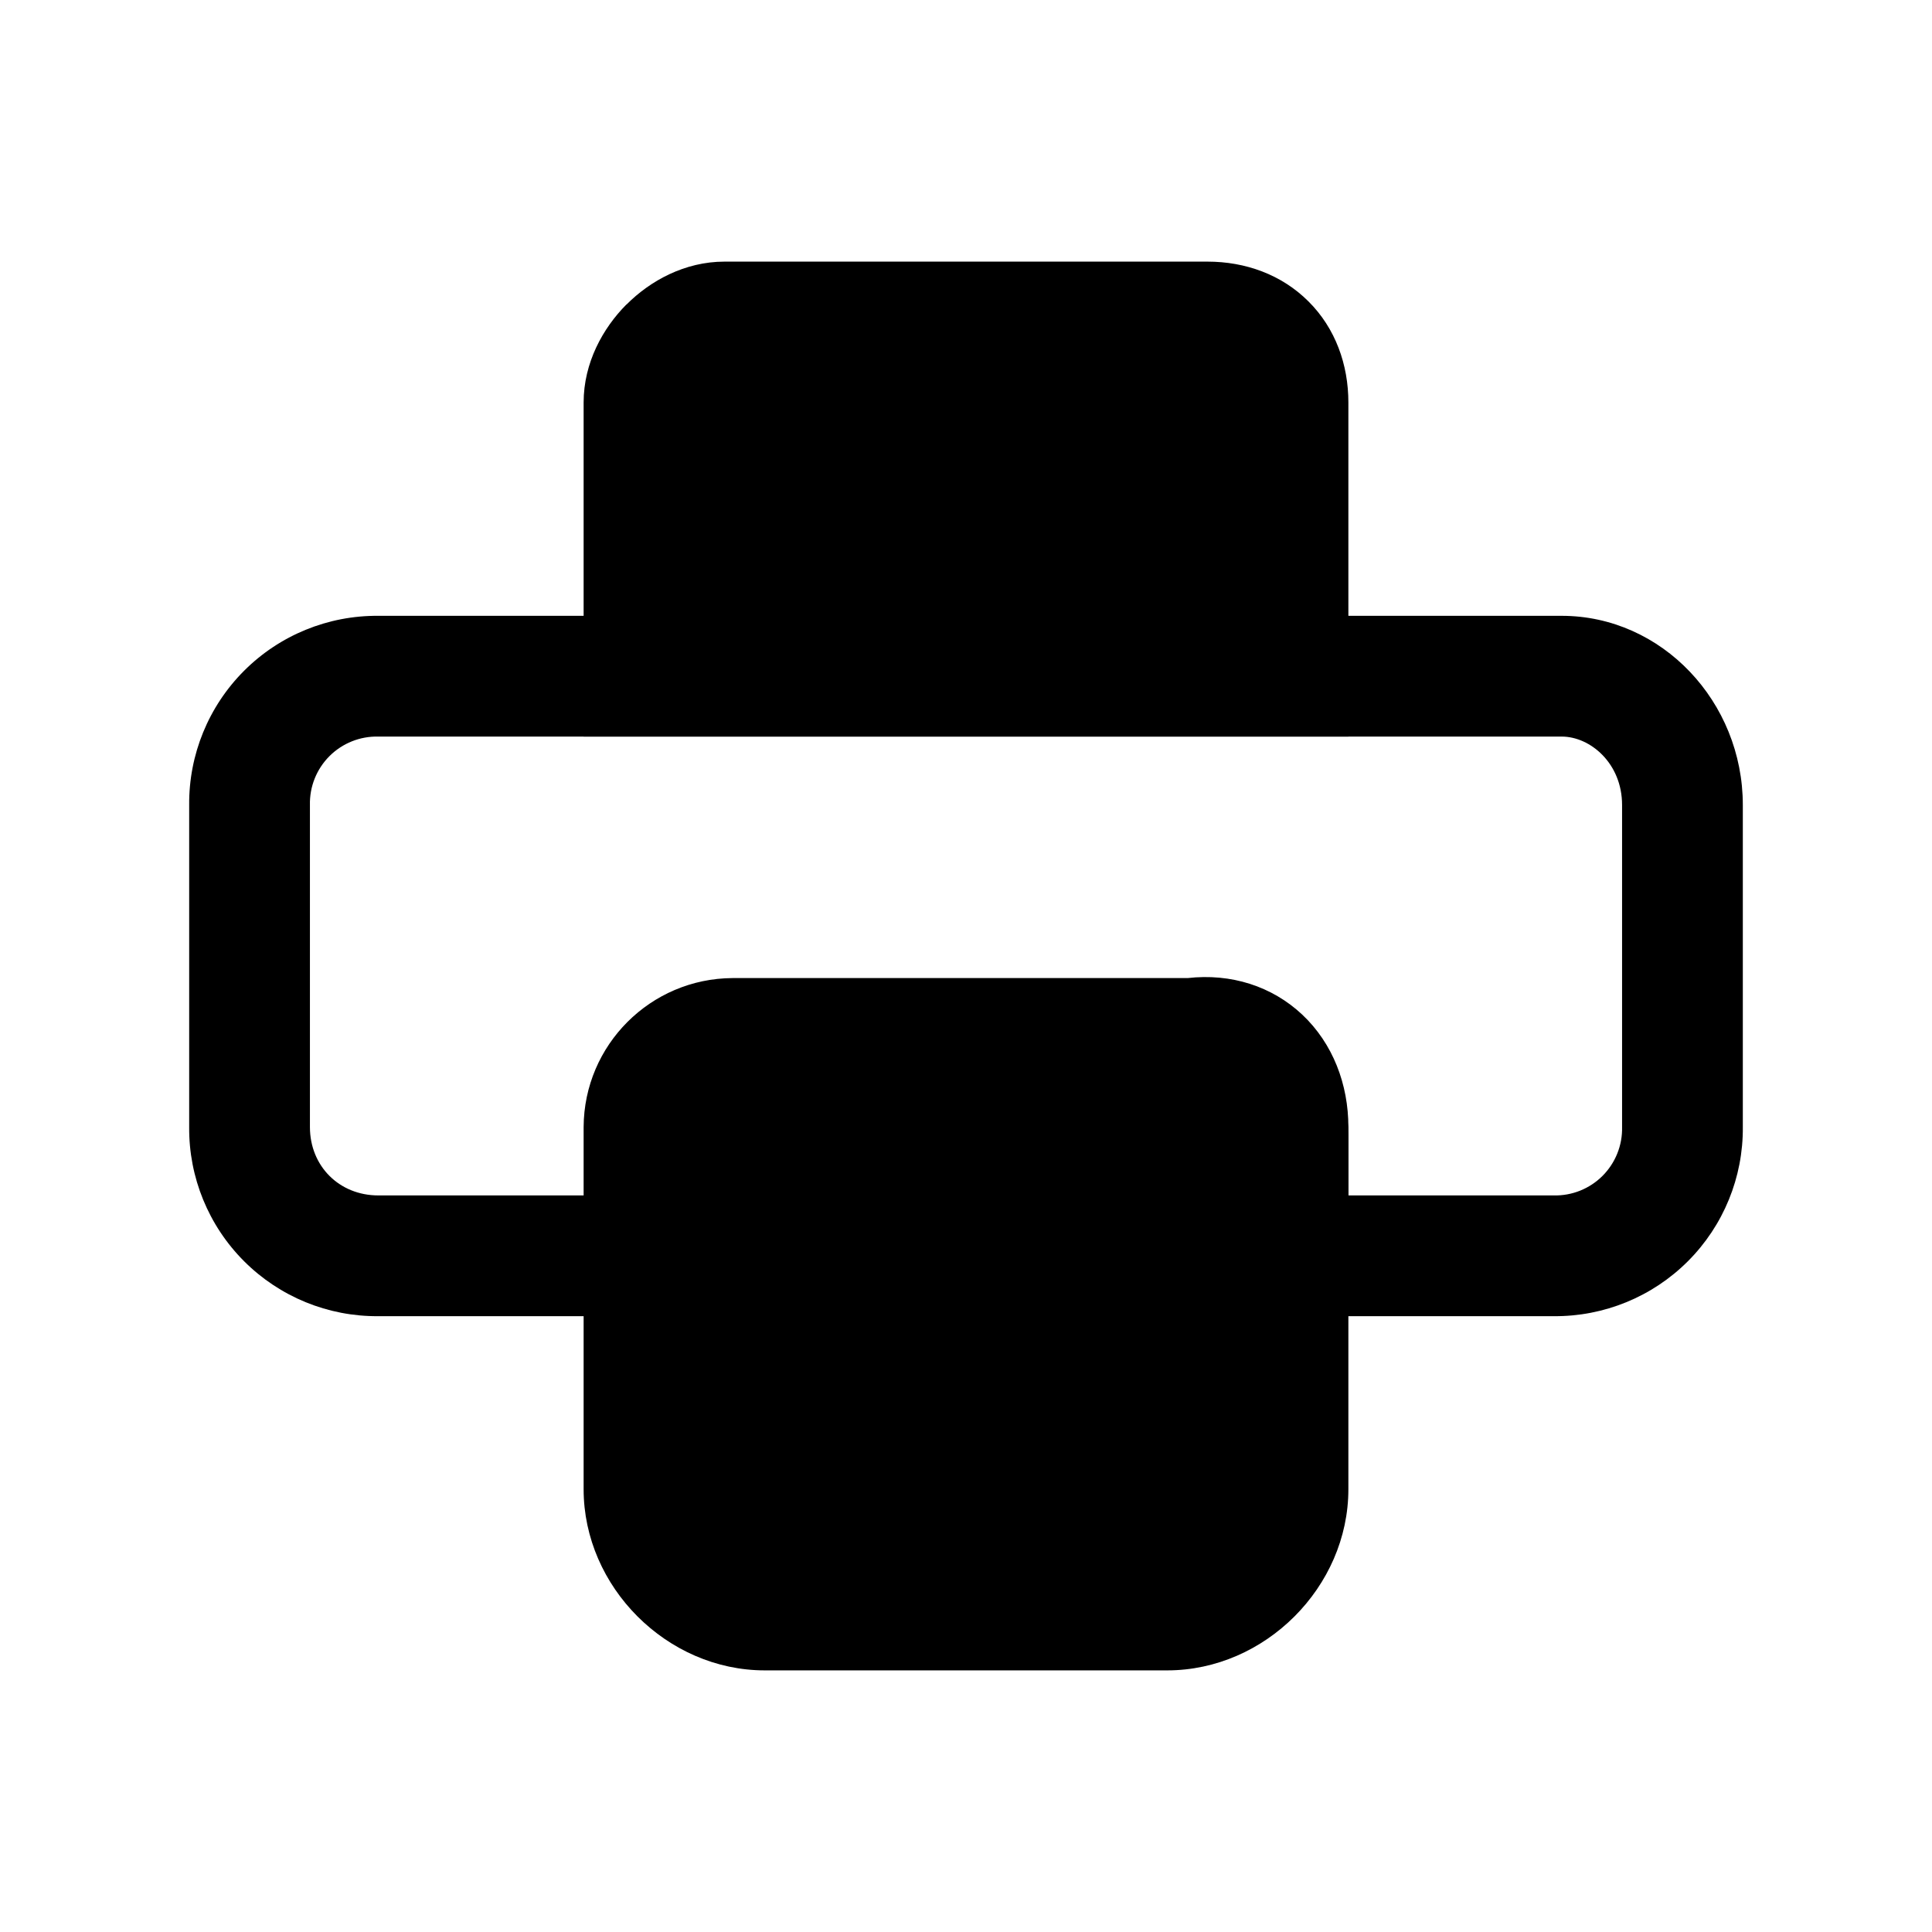
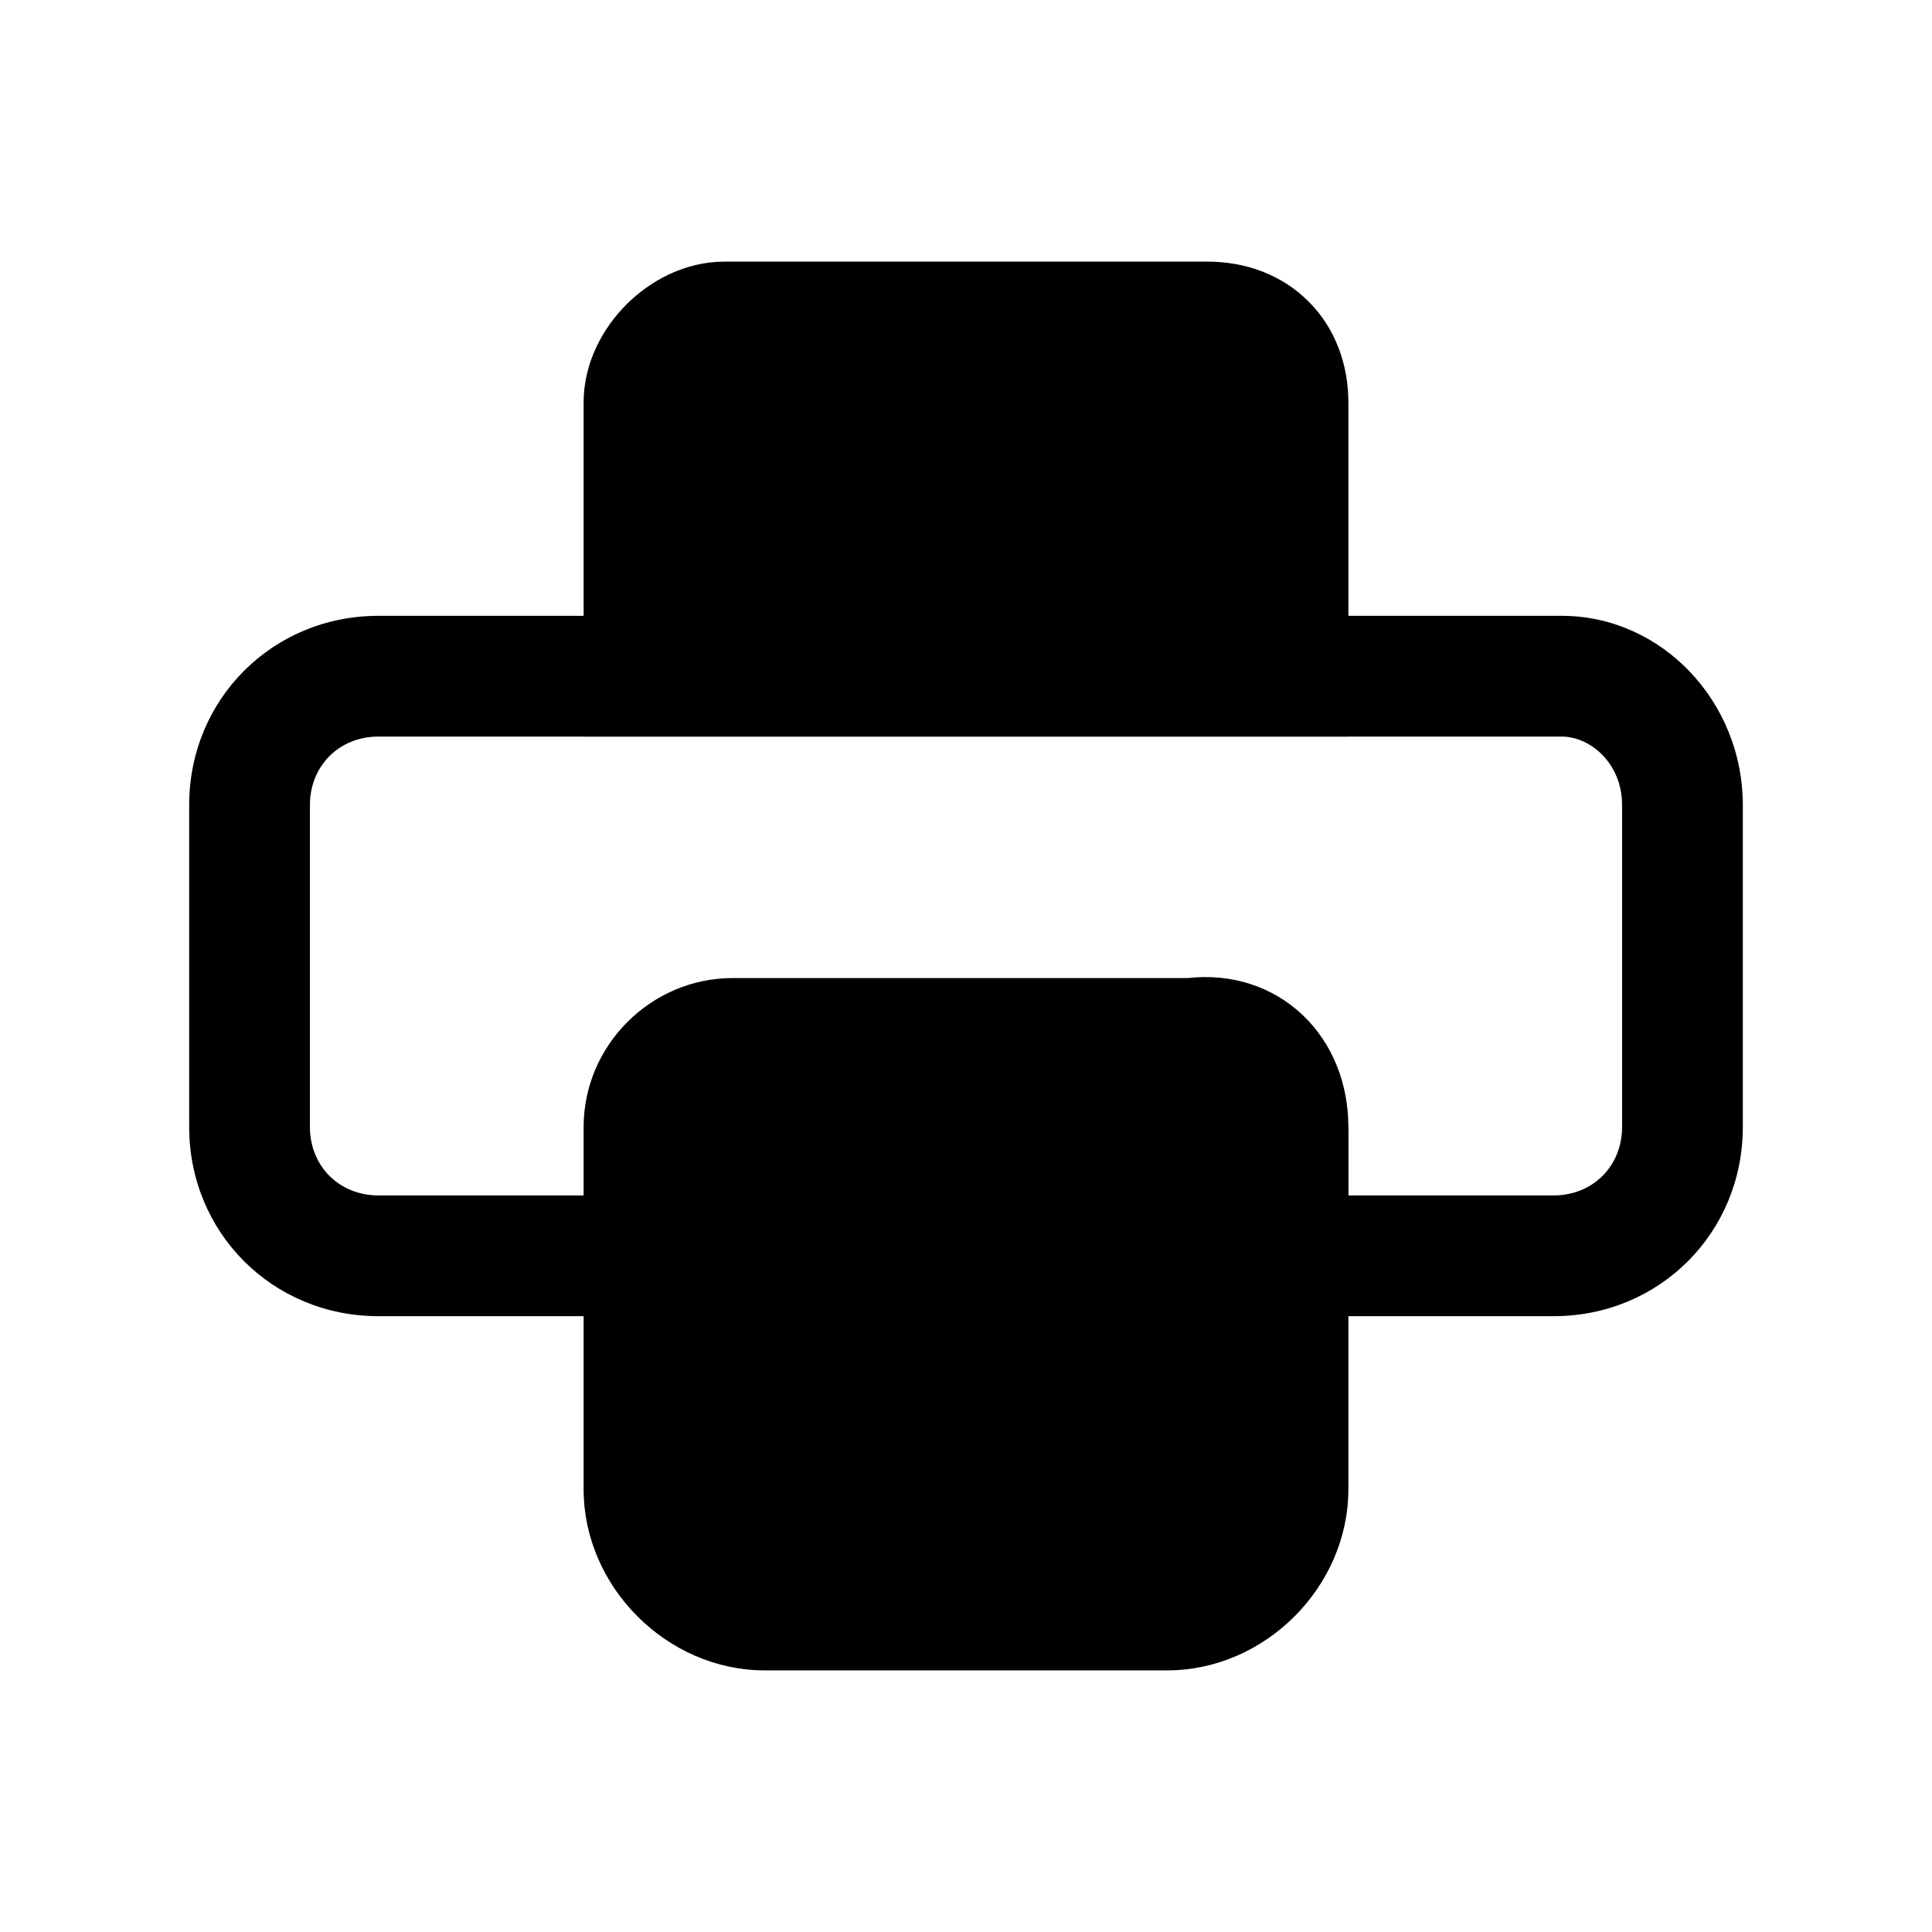
- <svg xmlns="http://www.w3.org/2000/svg" fill="none" viewBox="0 0 24 24">
-   <path fill="#000" fill-rule="evenodd" d="M4.7 9.15a.83.83 0 0 0-.85.85v4c0 .486.364.85.85.85h2.65v-.75a1.86 1.86 0 0 1 1.85-1.85h5.7a1.86 1.86 0 0 1 1.85 1.85v.75h2.55a.83.83 0 0 0 .85-.85v-4c0-.518-.395-.85-.75-.85H4.7ZM2.35 10A2.33 2.33 0 0 1 4.7 7.65h14.7c1.245 0 2.25 1.068 2.25 2.35v4a2.33 2.33 0 0 1-2.35 2.35h-4.05V14.1a.36.36 0 0 0-.35-.35H9.2a.36.36 0 0 0-.35.35v2.25H4.7A2.33 2.33 0 0 1 2.35 14v-4Z" clip-rule="evenodd" />
-   <path fill="#000" d="M16 14v4.5c0 .8-.7 1.5-1.5 1.5h-5c-.8 0-1.5-.7-1.5-1.5V14c0-.6.5-1.1 1.1-1.1h5.7c.7-.1 1.2.4 1.2 1.1Z" />
-   <path fill="#000" fill-rule="evenodd" d="M15.149 13.696c-.036-.033-.103-.073-.243-.053l-.053.007H9.1a.36.36 0 0 0-.35.35v4.5c0 .386.364.75.75.75h5c.386 0 .75-.364.75-.75V14c0-.172-.06-.264-.101-.304Zm1.028-1.092c.382.36.573.868.573 1.396v4.5c0 1.214-1.036 2.25-2.25 2.25h-5c-1.214 0-2.25-1.036-2.25-2.25V14a1.86 1.86 0 0 1 1.85-1.85h5.653c.538-.061 1.047.1 1.424.454Z" clip-rule="evenodd" />
-   <path fill="#000" d="M16 5v3.4H8V5c0-.5.5-1 1-1h6c.6 0 1 .4 1 1Z" />
-   <path fill="#000" fill-rule="evenodd" d="M8.843 4.843c-.082.082-.093.15-.093.157v2.65h6.5V5c0-.13-.04-.18-.055-.195-.016-.015-.065-.055-.195-.055H9c-.006 0-.075.01-.157.093Zm-1.06-1.06c.292-.294.723-.533 1.217-.533h6c.47 0 .92.16 1.255.495.335.334.495.785.495 1.255v4.15h-9.5V5c0-.494.24-.925.532-1.218Z" clip-rule="evenodd" />
+ <svg xmlns="http://www.w3.org/2000/svg" width="24" height="24" viewBox="0 0 24 24" fill="none">
+   <path fill-rule="evenodd" clip-rule="evenodd" d="M4.7 9.15C4.214 9.15 3.85 9.514 3.85 10V14C3.85 14.486 4.214 14.85 4.7 14.85H7.35V14.1C7.35 13.086 8.186 12.25 9.2 12.25H14.9C15.914 12.25 16.75 13.086 16.75 14.1V14.85H19.3C19.786 14.85 20.15 14.486 20.15 14V10C20.15 9.482 19.755 9.15 19.4 9.15H4.7ZM2.35 10C2.35 8.686 3.386 7.65 4.7 7.65H19.4C20.645 7.65 21.65 8.718 21.65 10V14C21.65 15.314 20.614 16.35 19.3 16.35H15.25V14.1C15.25 13.914 15.086 13.75 14.9 13.75H9.2C9.014 13.75 8.85 13.914 8.85 14.1V16.35H4.7C3.386 16.35 2.35 15.314 2.35 14V10Z" fill="black" />
+   <path d="M16 14V18.5C16 19.3 15.3 20 14.5 20H9.5C8.7 20 8 19.3 8 18.5V14C8 13.4 8.5 12.9 9.1 12.9H14.8C15.5 12.8 16 13.3 16 14Z" fill="black" />
+   <path fill-rule="evenodd" clip-rule="evenodd" d="M15.149 13.696C15.113 13.663 15.046 13.623 14.906 13.643L14.853 13.65H9.1C8.914 13.65 8.75 13.814 8.75 14V18.5C8.75 18.886 9.114 19.25 9.5 19.25H14.5C14.886 19.25 15.25 18.886 15.25 18.5V14C15.25 13.828 15.191 13.736 15.149 13.696ZM16.177 12.604C16.559 12.964 16.75 13.472 16.75 14V18.5C16.75 19.714 15.714 20.75 14.5 20.75H9.5C8.286 20.75 7.25 19.714 7.25 18.5V14C7.25 12.986 8.086 12.15 9.1 12.15H14.753C15.291 12.089 15.8 12.25 16.177 12.604Z" fill="black" />
+   <path d="M16 5V8.4H8V5C8 4.5 8.5 4 9 4H15C15.6 4 16 4.4 16 5Z" fill="black" />
+   <path fill-rule="evenodd" clip-rule="evenodd" d="M8.843 4.843C8.761 4.925 8.75 4.994 8.75 5V7.65H15.25V5C15.25 4.87 15.21 4.821 15.195 4.805C15.179 4.79 15.13 4.75 15 4.75H9C8.994 4.75 8.925 4.761 8.843 4.843ZM7.782 3.782C8.075 3.489 8.506 3.25 9 3.25H15C15.47 3.25 15.921 3.41 16.255 3.745C16.59 4.079 16.75 4.53 16.75 5V9.15H7.25V5C7.25 4.506 7.489 4.075 7.782 3.782Z" fill="black" />
</svg>
